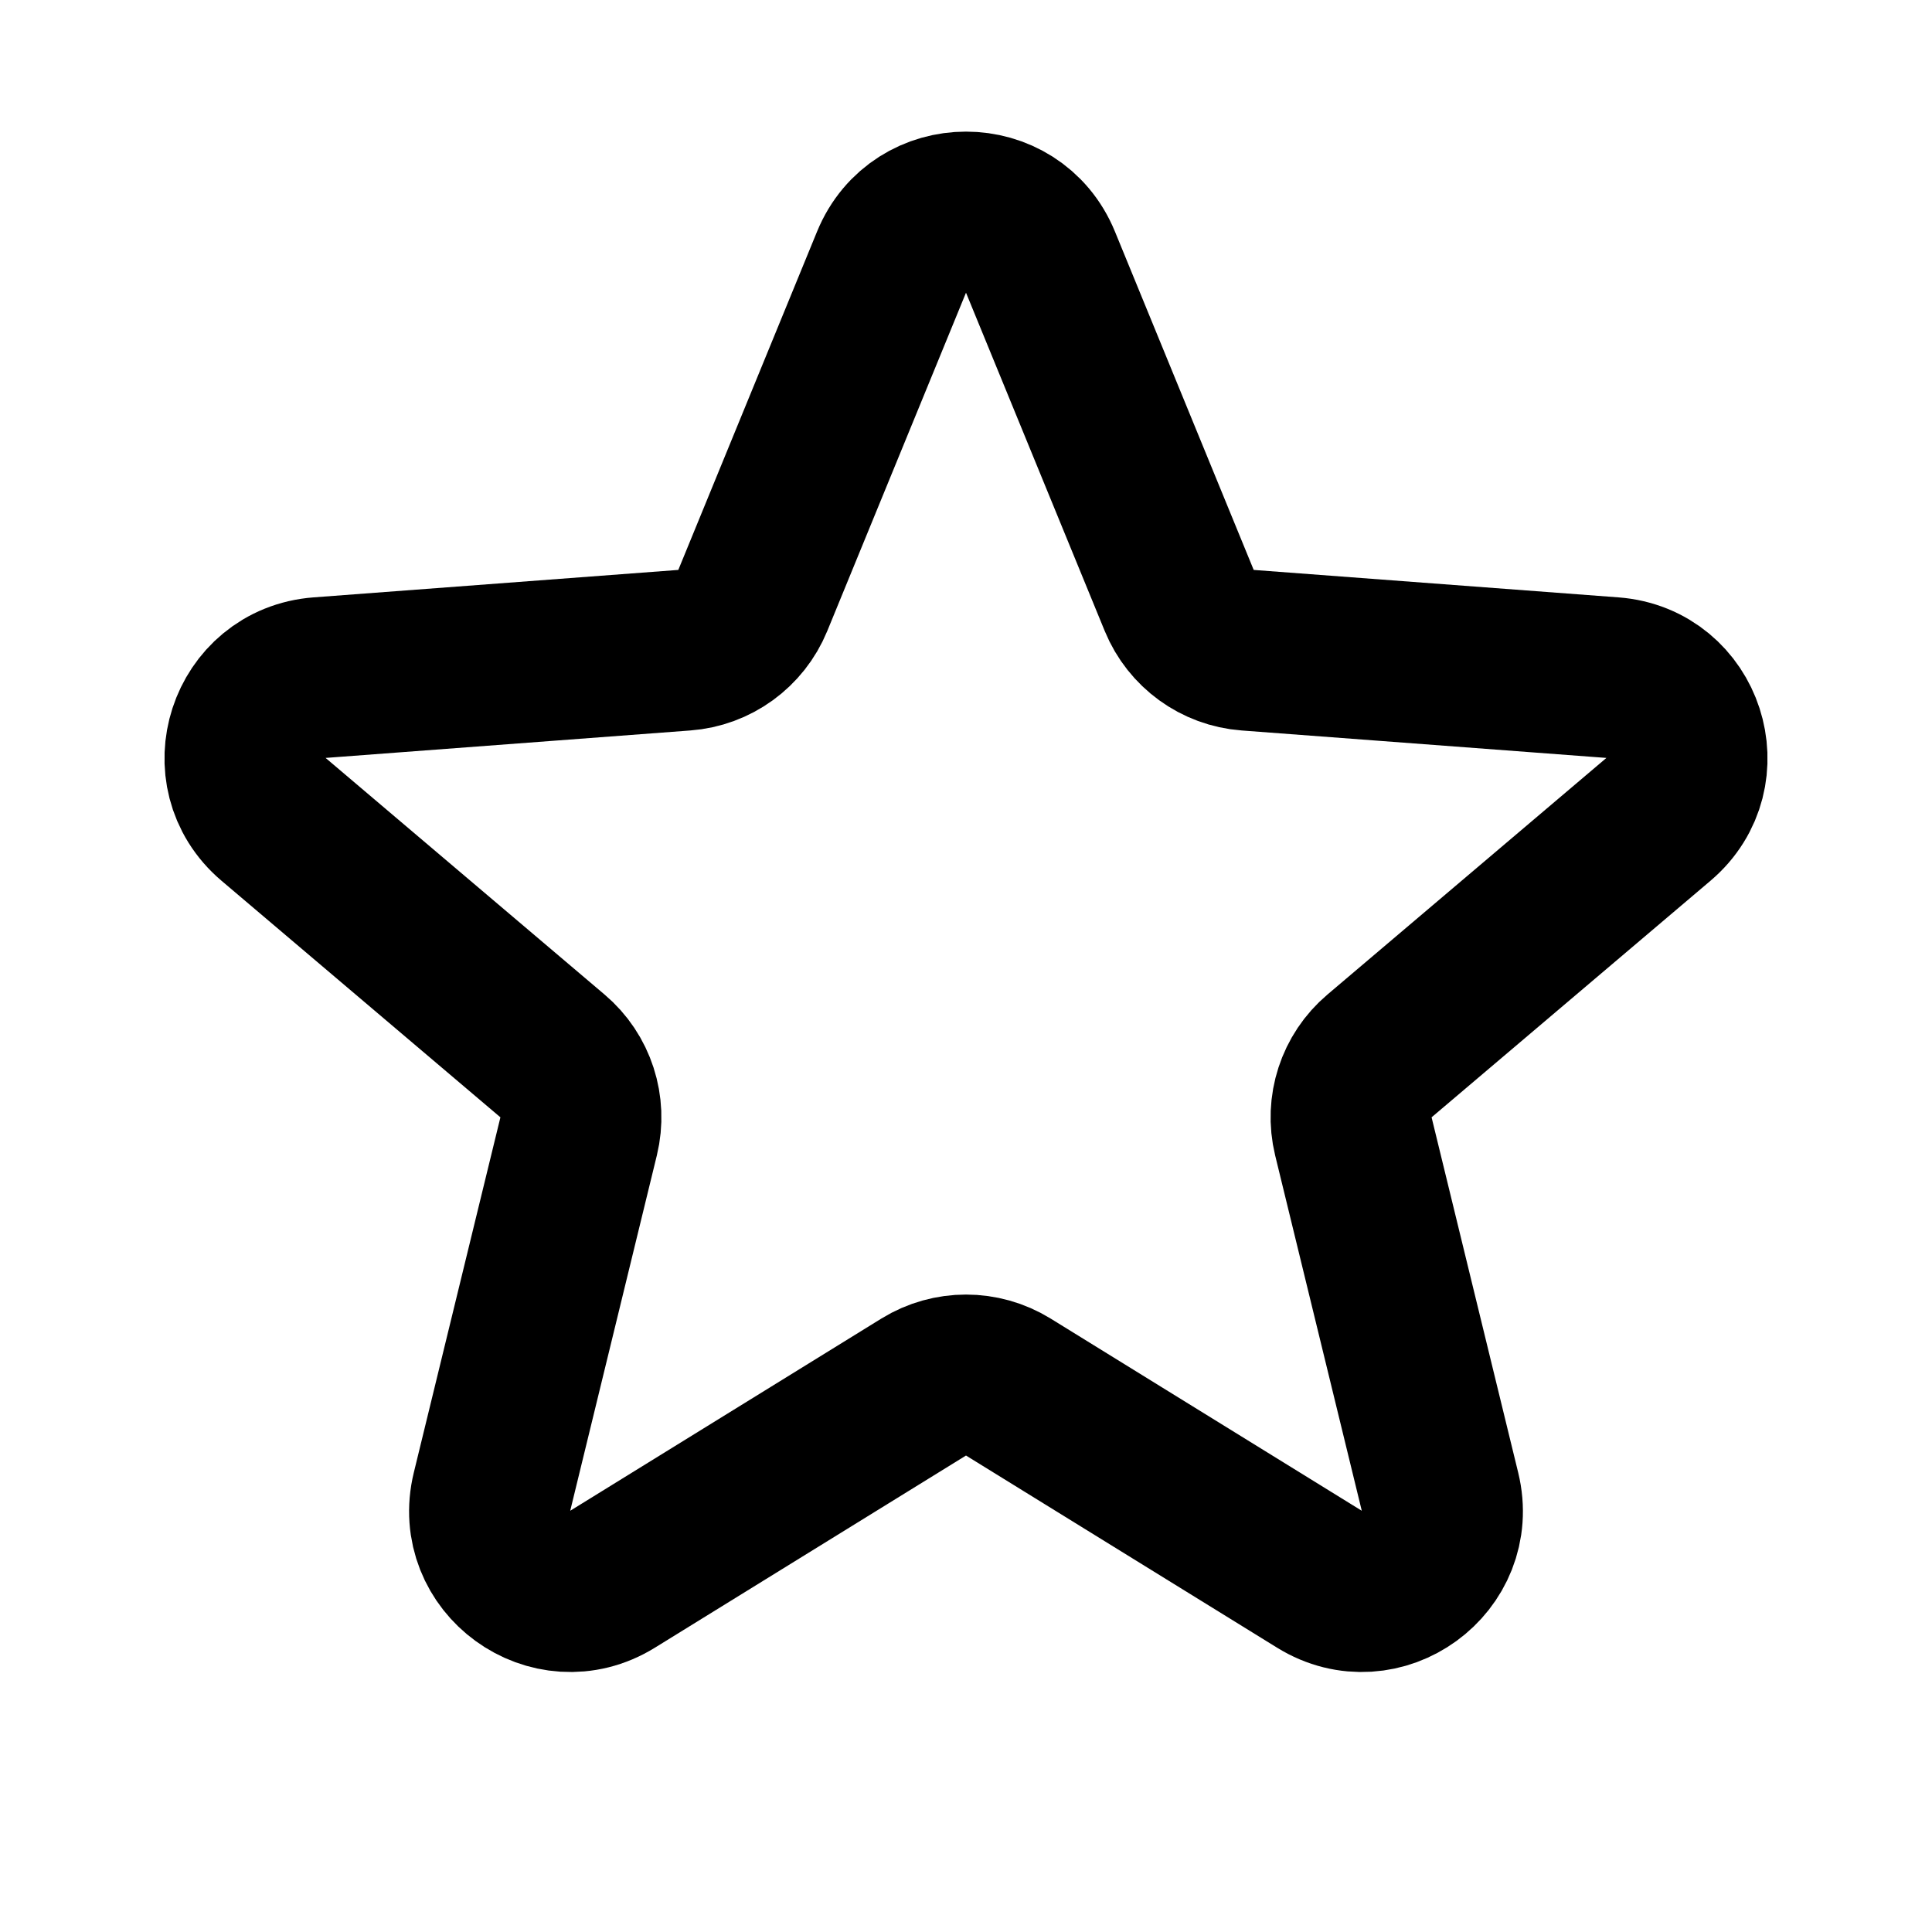
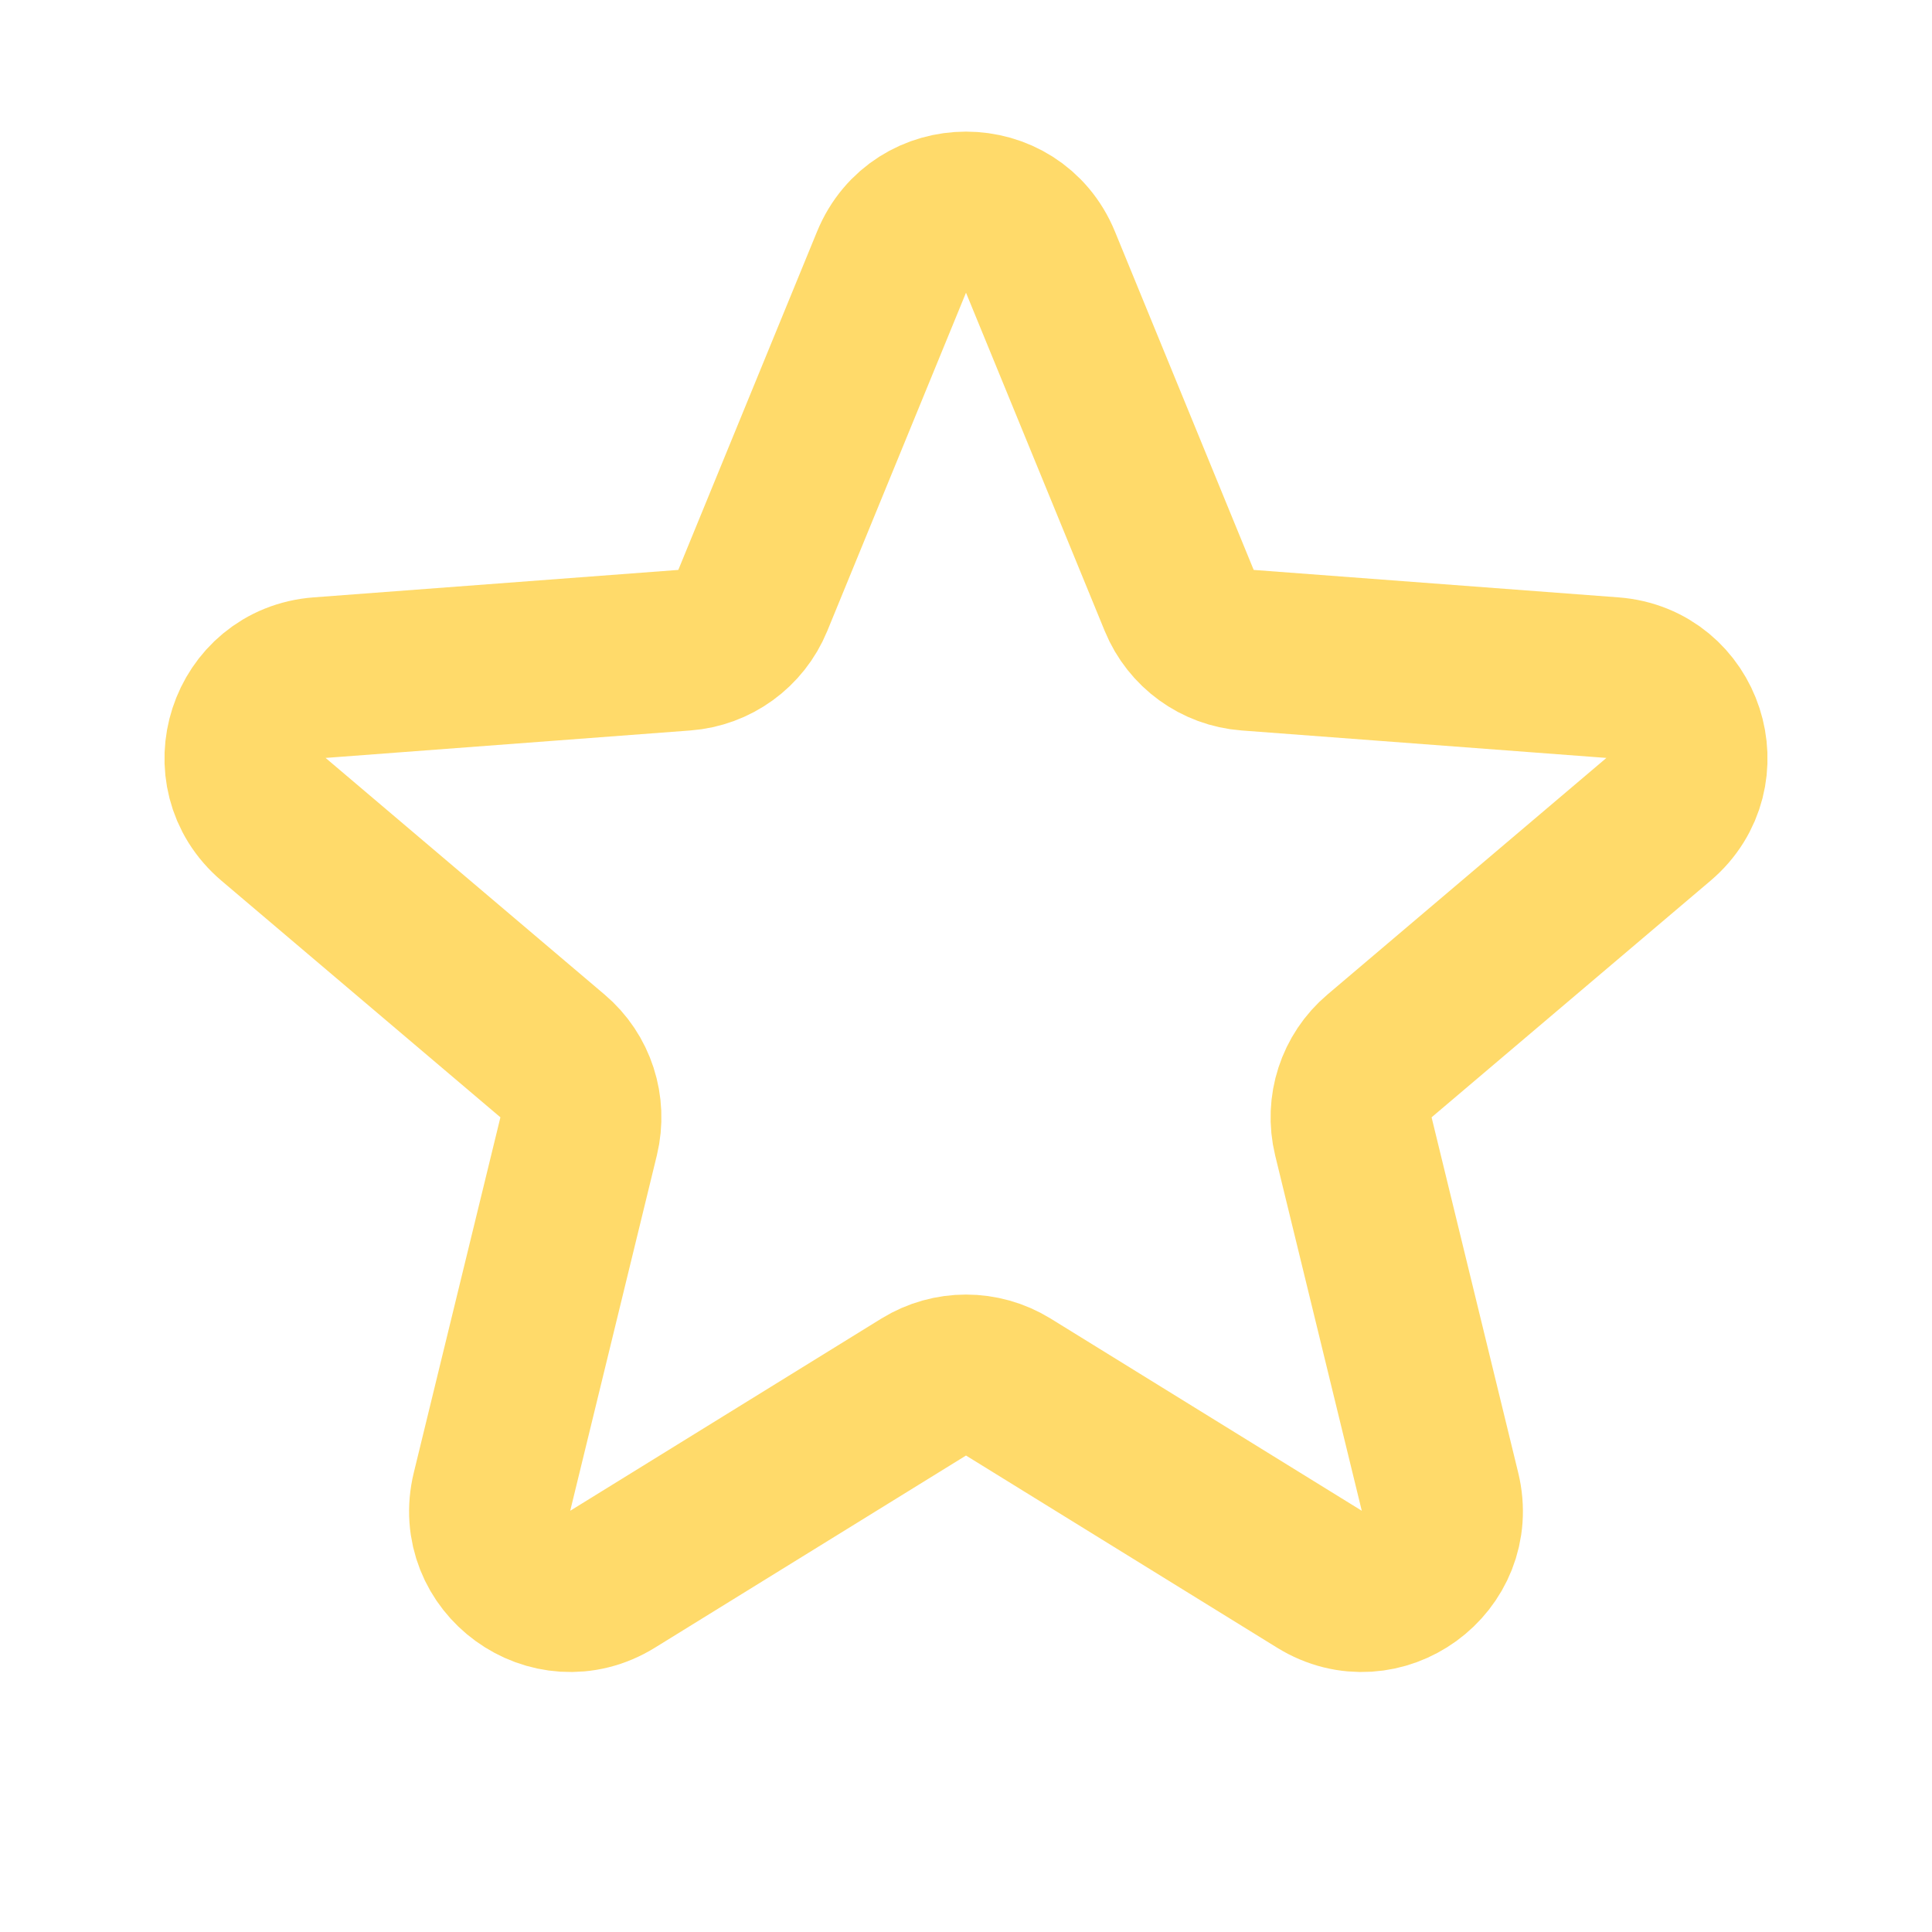
<svg xmlns="http://www.w3.org/2000/svg" width="800px" height="800px" viewBox="0 0 24 24" fill="none">
-   <path d="M11.075 3.256C11.414 2.428 12.586 2.428 12.925 3.256L14.649 7.46C14.793 7.81 15.122 8.049 15.499 8.077L20.03 8.418C20.922 8.485 21.284 9.599 20.602 10.178L17.137 13.117C16.848 13.361 16.723 13.748 16.812 14.116L17.888 18.53C18.1 19.399 17.152 20.088 16.391 19.618L12.525 17.23C12.203 17.032 11.797 17.032 11.475 17.23L7.609 19.618C6.848 20.088 5.9 19.399 6.112 18.53L7.188 14.116C7.277 13.748 7.152 13.361 6.863 13.117L3.398 10.178C2.716 9.599 3.078 8.485 3.97 8.418L8.5 8.077C8.878 8.049 9.207 7.81 9.351 7.46L11.075 3.256Z" stroke="#000000" stroke-width="2" />
+   <g id="SVGRepo_bgCarrier" stroke-width="0" />
+   <g id="SVGRepo_tracerCarrier" stroke-linecap="round" stroke-linejoin="round" stroke="#CCCCCC" stroke-width="0.144" />
+   <g id="SVGRepo_iconCarrier">
+     <path d="M11.075 3.256C11.414 2.428 12.586 2.428 12.925 3.256L14.649 7.46C14.793 7.81 15.122 8.049 15.499 8.077L20.03 8.418C20.922 8.485 21.284 9.599 20.602 10.178L17.137 13.117C16.848 13.361 16.723 13.748 16.812 14.116L17.888 18.53C18.1 19.399 17.152 20.088 16.391 19.618L12.525 17.23C12.203 17.032 11.797 17.032 11.475 17.23L7.609 19.618C6.848 20.088 5.9 19.399 6.112 18.53L7.188 14.116C7.277 13.748 7.152 13.361 6.863 13.117L3.398 10.178C2.716 9.599 3.078 8.485 3.97 8.418L8.5 8.077C8.878 8.049 9.207 7.81 9.351 7.46L11.075 3.256Z" stroke="#ffda6a" stroke-width="2" />
+   </g>
</svg>
